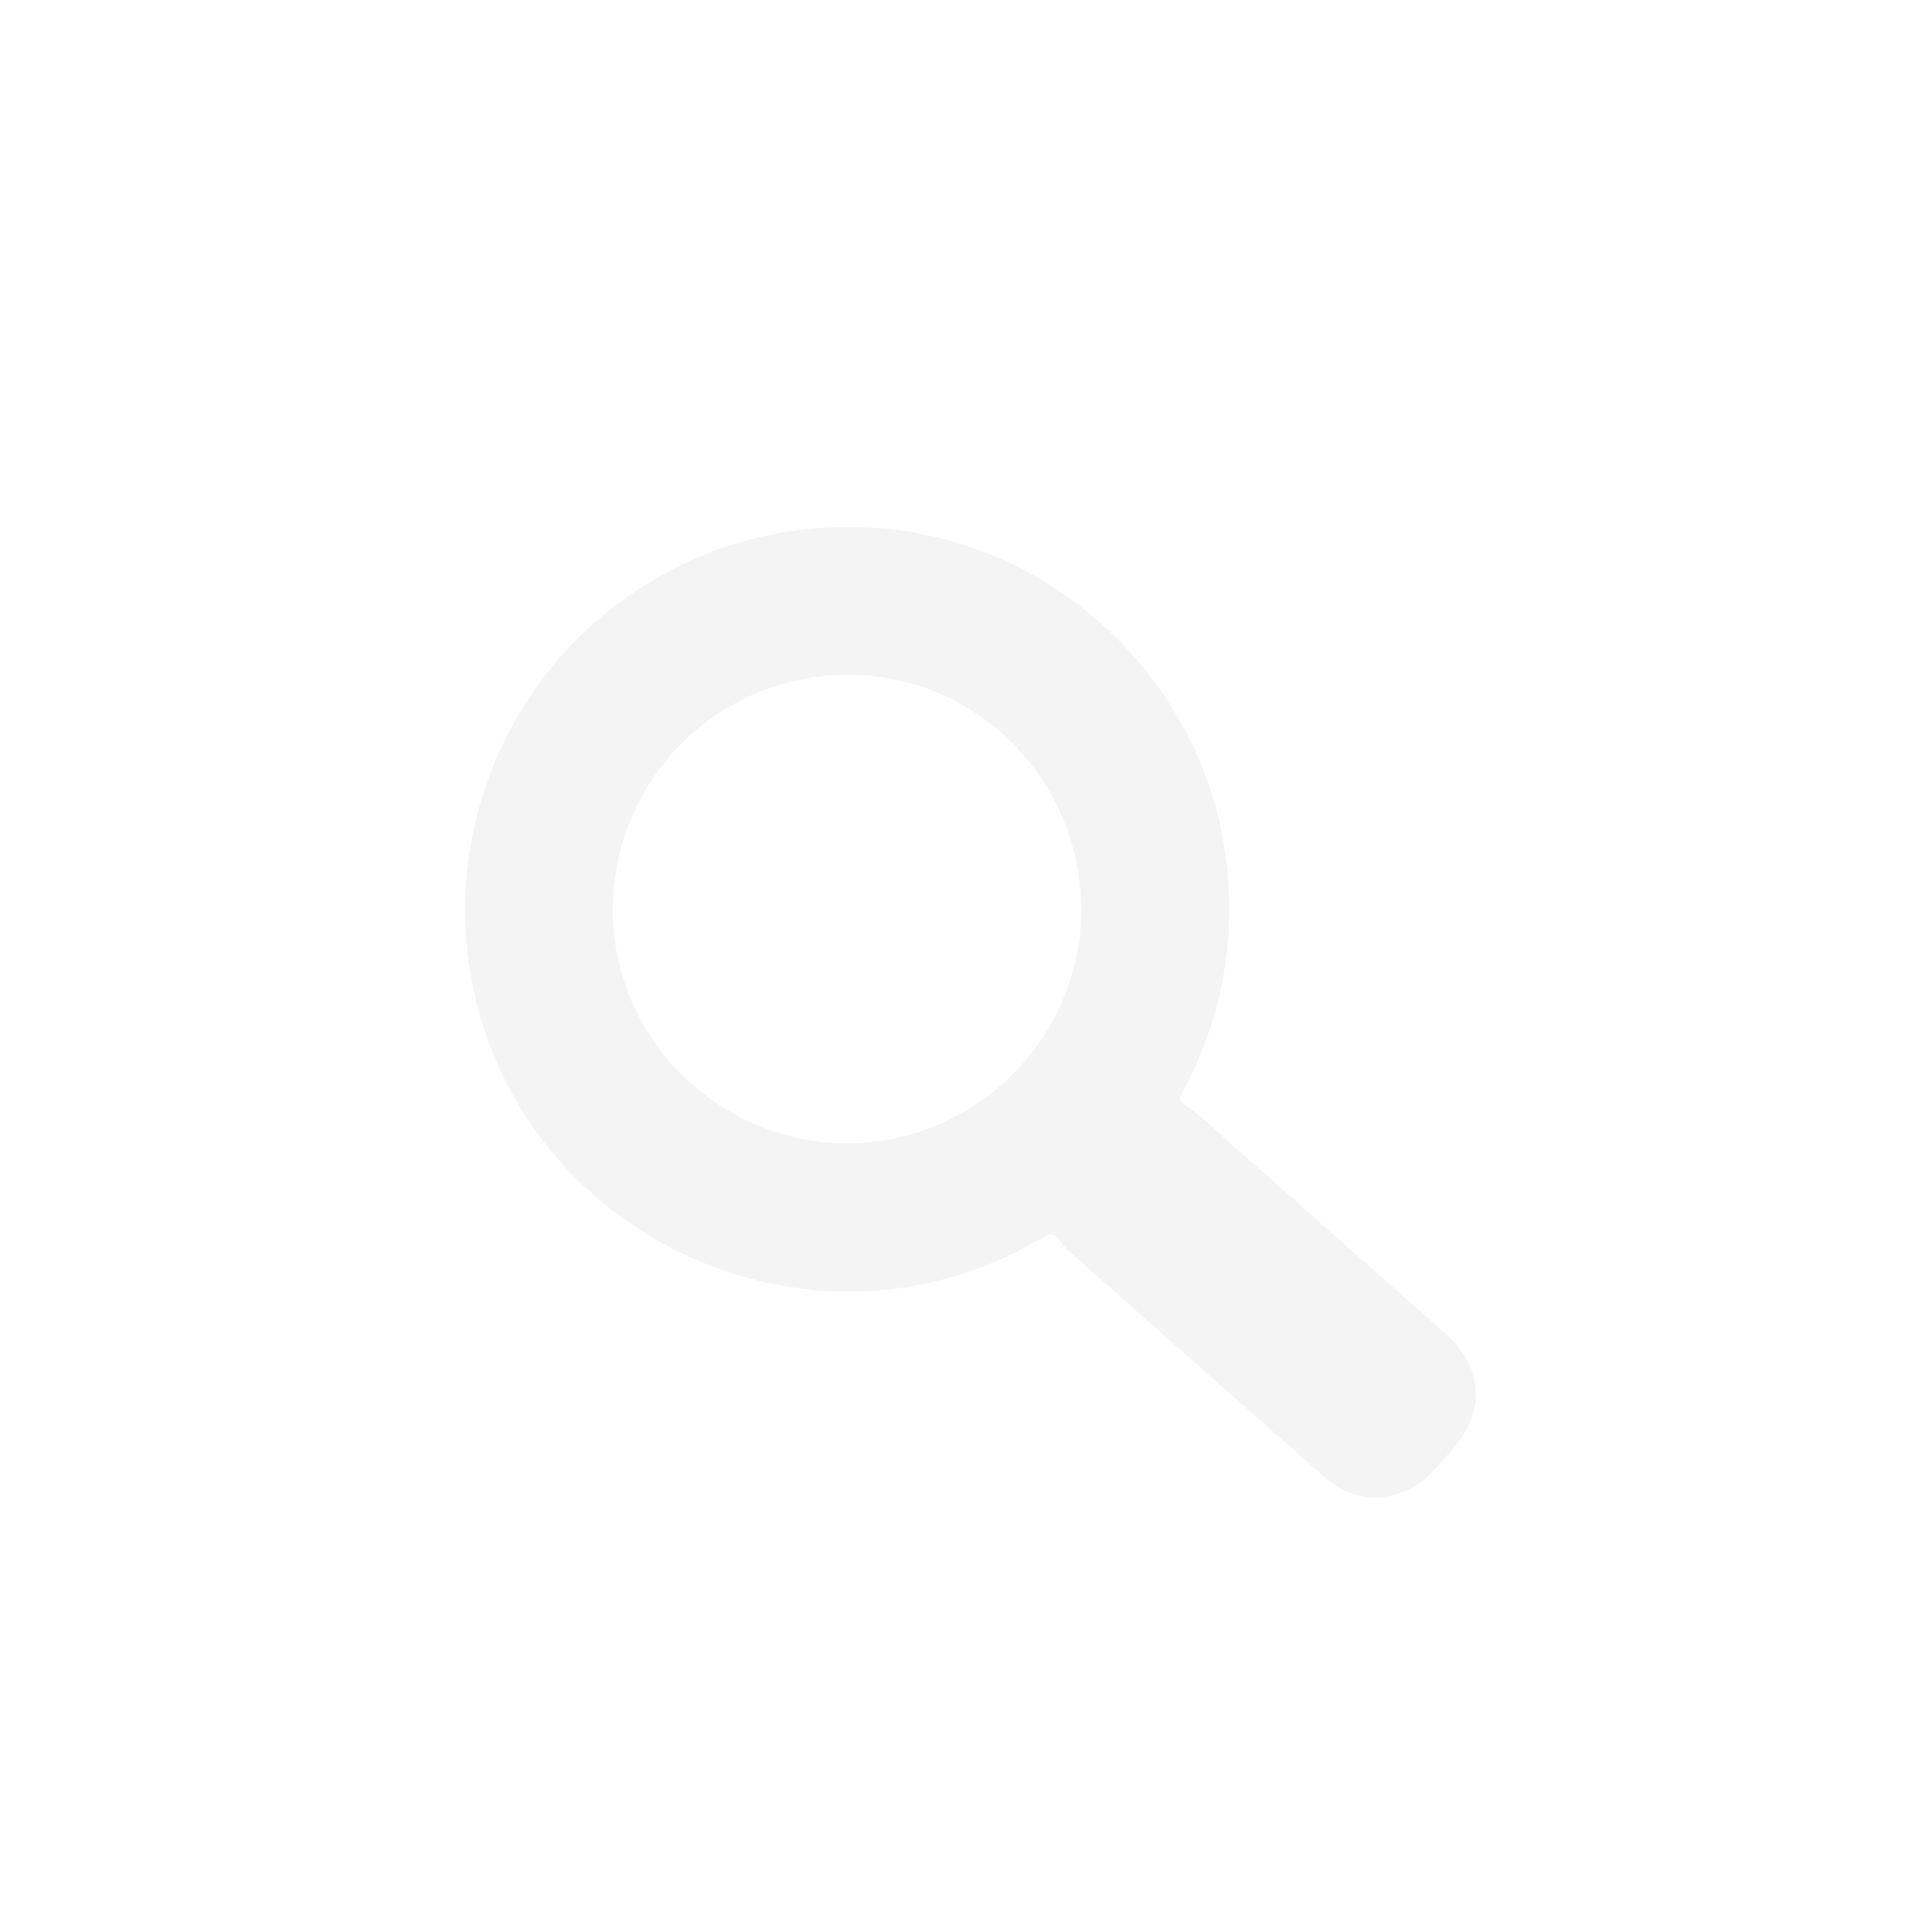
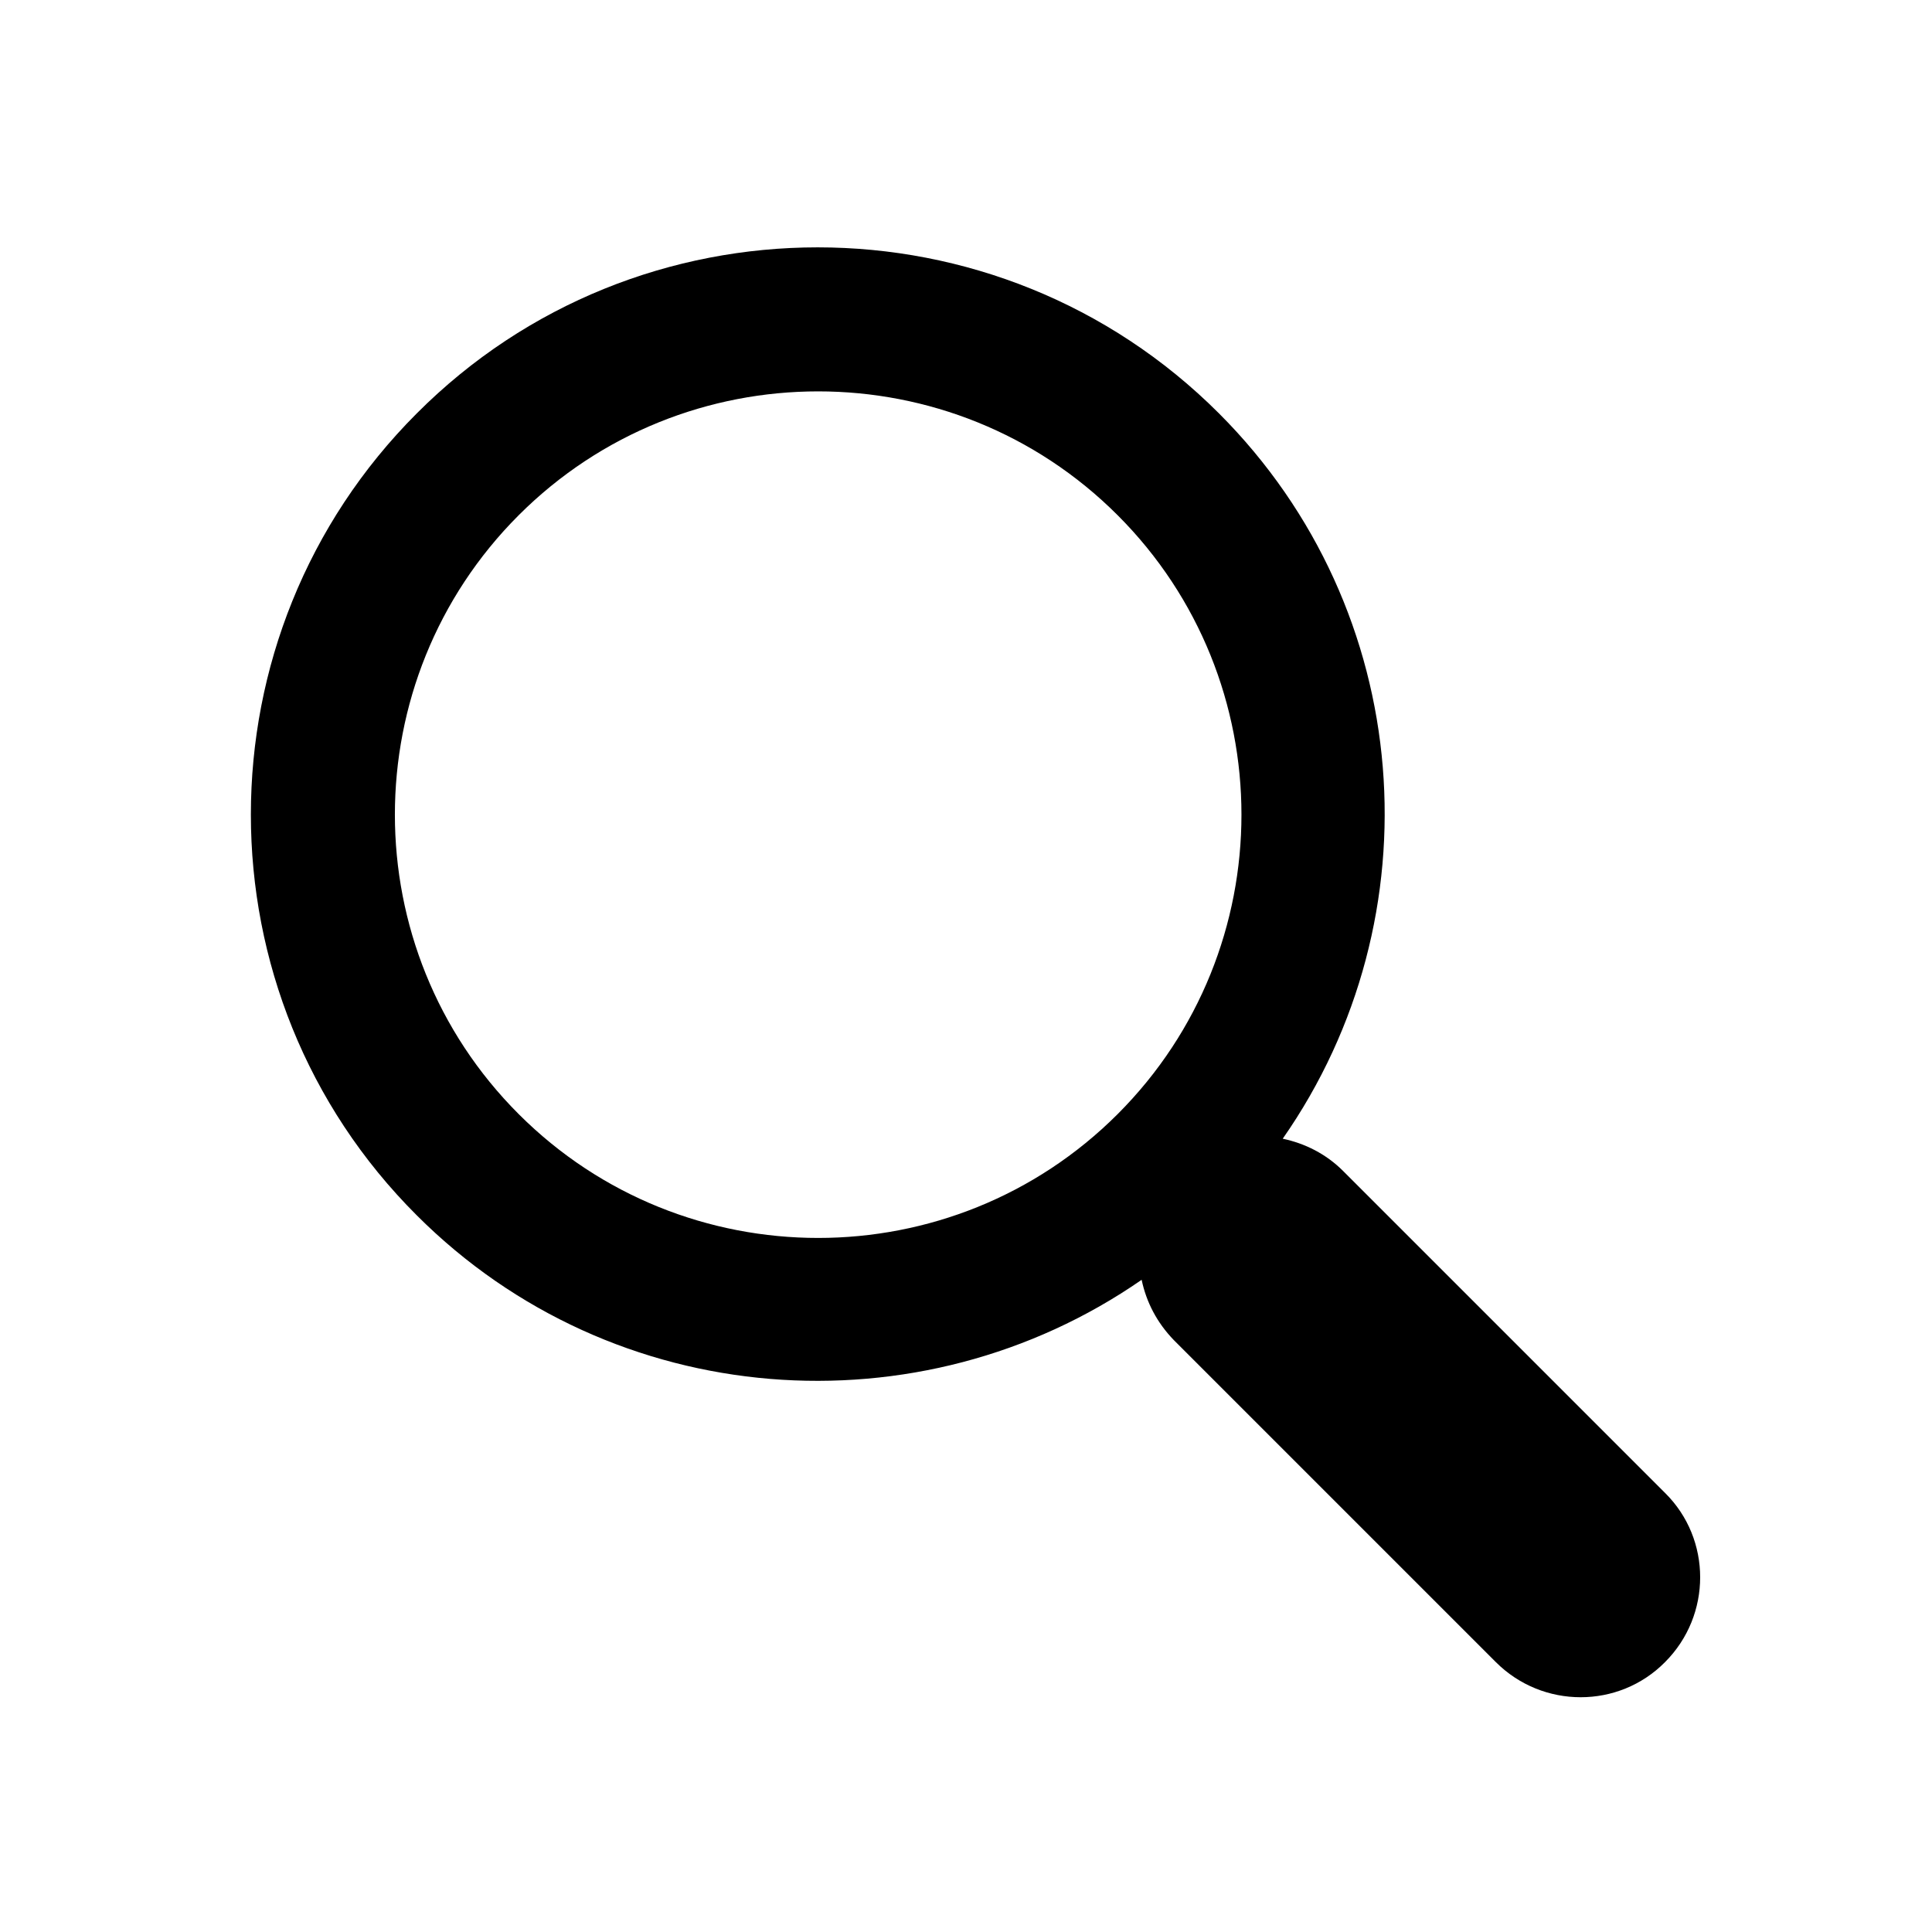
- <svg xmlns="http://www.w3.org/2000/svg" version="1.1" id="Layer_1" x="0" y="0" viewBox="0 0 80 80" xml:space="preserve">
-   <style>.st0{fill:#f4f4f4}</style>
-   <g id="layer1" transform="translate(-447.043 -105.59)">
-     <path id="Blue_1_" class="st0" d="M108.13 118.45c-1.55 0-2.8 1.25-2.8 2.8v45.19c0 1.55 1.25 2.8 2.8 2.8h24.33v-19.66h-6.62v-7.67h6.62v-5.65c0-6.56 4.01-10.13 9.86-10.13 2.8 0 5.21.21 5.91.3v6.85h-4.06c-3.18 0-3.8 1.51-3.8 3.73v4.9h7.59l-.99 7.67h-6.6v19.66h12.95c1.55 0 2.8-1.25 2.8-2.8v-45.19c0-1.55-1.25-2.8-2.8-2.8h-45.19z" />
-     <path id="path22" class="st0" d="M305.12 132.86c-1.87.83-3.88 1.39-5.98 1.64 2.15-1.29 3.8-3.33 4.58-5.76a20.955 20.955 0 01-6.62 2.53c-1.9-2.02-4.61-3.29-7.6-3.29-5.76 0-10.42 4.66-10.42 10.42 0 .82.09 1.61.27 2.37-8.66-.43-16.34-4.58-21.48-10.89-.9 1.54-1.41 3.33-1.41 5.24 0 3.62 1.84 6.8 4.64 8.67-1.71-.05-3.31-.52-4.72-1.3v.13c0 5.05 3.59 9.26 8.36 10.22-.87.24-1.79.36-2.74.36-.67 0-1.32-.06-1.96-.19 1.33 4.14 5.17 7.15 9.73 7.24-3.57 2.8-8.06 4.46-12.94 4.46-.84 0-1.67-.05-2.49-.15a29.46 29.46 0 0015.97 4.68c19.17 0 29.64-15.88 29.64-29.65 0-.45-.01-.9-.03-1.35 2.03-1.46 3.8-3.29 5.2-5.38" />
-     <path id="path4180" class="st0" d="M211.45 118.45c-6.89 0-11.61 4.21-11.61 11.93v6.66h-7.8v9.03h7.8v23.16h9.32v-23.16h7.78l1.17-9.03h-8.95v-5.77c0-2.61.73-4.4 4.48-4.4h4.78v-8.07c-.83-.1-3.67-.35-6.97-.35z" />
-     <path id="rect3687" class="st0" d="M355.55 118.07c-8.25 0-14.96 6.71-14.96 14.96v21.64c0 8.25 6.71 14.96 14.96 14.96h21.77c8.25 0 14.96-6.71 14.96-14.96v-21.64c0-8.25-6.71-14.96-14.96-14.96h-21.77zm0 4.43h21.77c5.87 0 10.53 4.66 10.53 10.53v21.64c0 5.87-4.66 10.53-10.53 10.53h-21.77c-5.87 0-10.53-4.66-10.53-10.53v-21.64c0-5.87 4.66-10.53 10.53-10.53zm24.75 4.43c-1.71 0-3.1 1.39-3.1 3.1 0 1.71 1.39 3.1 3.1 3.1s3.1-1.39 3.1-3.1c0-1.71-1.38-3.1-3.1-3.1zm-13.87 3.64c-7.31 0-13.28 5.97-13.28 13.28s5.97 13.28 13.28 13.28 13.28-5.97 13.28-13.28-5.97-13.28-13.28-13.28zm0 4.44c4.91 0 8.85 3.93 8.85 8.84s-3.94 8.84-8.85 8.84-8.84-3.93-8.84-8.84 3.93-8.84 8.84-8.84z" />
+ <svg xmlns="http://www.w3.org/2000/svg" viewBox="0 0 330 330">
+   <path d="M-219.5 199.4c-5.9 5.9-5.9 15.4 0 21.2 2.9 2.9 6.8 4.4 10.6 4.4s7.7-1.5 10.6-4.4l45-45c.3-.3.7-.7 1-1.1.1-.1.1-.2.2-.3.2-.3.5-.6.7-.9.1-.1.1-.2.2-.3.2-.3.4-.7.6-1 0-.1.1-.1.1-.2.2-.4.4-.8.5-1.1v-.1c.2-.4.3-.8.4-1.3v-.1c.1-.4.2-.8.3-1.3 0-.1 0-.2.1-.4.1-.4.1-.7.2-1.1.1-.5.1-1 .1-1.5s0-1-.1-1.5c0-.4-.1-.7-.2-1.1 0-.1 0-.2-.1-.4-.1-.4-.2-.9-.3-1.3v-.1c-.1-.4-.3-.9-.5-1.3v-.1c-.2-.4-.3-.8-.5-1.2 0-.1-.1-.1-.1-.2-.2-.3-.4-.7-.6-1-.1-.1-.1-.2-.2-.2-.2-.3-.4-.6-.7-.9-.1-.1-.1-.2-.2-.3-.3-.4-.6-.7-1-1.1l-45-45c-5.9-5.9-15.4-5.9-21.2 0s-5.9 15.4 0 21.2l19.4 19.4H-295c-8.3 0-15 6.7-15 15s6.7 15 15 15h94.8l-19.3 19.6z" />
+   <path d="M-181.6 42.3c-40.9 0-79 20.3-101.9 54.3-4.6 6.9-2.8 16.2 4.1 20.8 6.9 4.6 16.2 2.8 20.8-4.1 17.3-25.7 46.1-41.1 77-41.1 51.1 0 92.7 41.6 92.7 92.7s-41.6 92.7-92.7 92.7c-30.8 0-59.6-15.3-76.9-40.9-4.6-6.9-14-8.7-20.8-4-6.9 4.6-8.7 14-4 20.8 22.9 33.9 60.9 54.1 101.7 54.1 67.7 0 122.7-55 122.7-122.7S-114 42.3-181.6 42.3z" />
+   <g>
+     <path d="M208.2 70.6c-37.8-37.8-99.3-37.8-137 0-37.8 37.8-37.8 99.3 0 137 33.6 33.6 86 37.2 123.8 11 .8 3.8 2.6 7.3 5.5 10.3l55 55c8 8 21 8 28.9 0 8-8 8-21 0-28.9l-55-55c-2.9-2.9-6.5-4.7-10.3-5.5 26.4-37.8 22.8-90.2-10.9-123.9zm-17.3 119.7c-28.2 28.2-74.1 28.2-102.3 0-28.2-28.2-28.2-74.1 0-102.3 28.2-28.2 74.1-28.2 102.3 0 28.2 28.2 28.2 74.1 0 102.3z" />
  </g>
-   <path class="st0" d="M208.07 59.95c.16-.48.3-.91.44-1.33 1.32-3.92 2.64-7.83 3.94-11.75a.45.45 0 00-.04-.36 24.97 24.97 0 01-3.16-8.81c-.28-1.79-.39-3.59-.26-5.4.33-4.76 1.85-9.11 4.66-12.99 2.91-4.02 6.71-6.92 11.34-8.7 2.02-.77 4.11-1.25 6.26-1.47 1.39-.14 2.78-.19 4.17-.08 3.66.26 7.11 1.23 10.32 3.02 4.89 2.72 8.48 6.65 10.76 11.75 1 2.24 1.64 4.59 1.92 7.04.17 1.52.24 3.04.14 4.57-.26 3.92-1.36 7.58-3.36 10.97-2.05 3.49-4.8 6.32-8.23 8.49a24.588 24.588 0 01-8.33 3.32c-1.67.34-3.35.49-5.04.47-3.63-.03-7.1-.8-10.38-2.36-.41-.19-.81-.39-1.2-.61a.588.588 0 00-.5-.05c-2.22.72-4.44 1.43-6.67 2.14l-6.57 2.1-.21.04zm6.33-6.25c.18-.05.29-.08.39-.11 2.43-.78 4.87-1.56 7.3-2.34.21-.07.37-.05.57.07 3.11 1.98 6.51 3.05 10.19 3.24 1.69.09 3.37-.04 5.02-.4 6.43-1.4 11.21-5.01 14.31-10.8 1.81-3.38 2.53-7.02 2.29-10.85a20.603 20.603 0 00-6.21-13.5c-3.56-3.45-7.83-5.4-12.77-5.85-2.18-.2-4.35-.03-6.48.5-5.32 1.32-9.52 4.26-12.54 8.83-2.88 4.35-3.89 9.16-3.19 14.31.45 3.29 1.67 6.29 3.6 8.99.09.13.11.24.06.39-.64 1.87-1.27 3.74-1.9 5.61-.21.61-.41 1.22-.64 1.91z" />
-   <path class="st0" d="M246.68 40.67c-.07 1.07-.26 1.94-.65 2.77-.08.17-.18.33-.3.47-1.01 1.13-2.27 1.83-3.73 2.17-1.41.33-2.76.16-4.09-.37-1.35-.54-2.72-1.04-4.04-1.64-2.14-.96-3.97-2.39-5.62-4.04-1.6-1.6-2.98-3.37-4.19-5.27-.76-1.18-1.51-2.36-2-3.69-.39-1.06-.68-2.14-.66-3.27.03-2.25.93-4.11 2.64-5.57.49-.41 1.06-.57 1.7-.5.39.04.79.07 1.19.07.39 0 .7.15.87.5.2.41.38.83.54 1.26.53 1.41 1.05 2.82 1.59 4.23.14.36.11.69-.07 1.04-.41.81-1.05 1.43-1.67 2.07-.51.53-.57.8-.22 1.43 1.55 2.81 3.62 5.14 6.42 6.77.68.39 1.39.73 2.09 1.08.5.24.84.18 1.21-.23.72-.8 1.42-1.61 2.12-2.43.32-.37.56-.49 1.02-.34.37.12.72.29 1.06.47 1.41.74 2.82 1.5 4.23 2.24.37.2.62.47.56.78zM59.81 55.18c-2.9-2.56-5.78-5.12-8.68-7.67-.66-.58-1.26-1.23-2-1.7-.32-.2-.3-.35-.15-.63 1.57-2.89 2.16-5.98 1.83-9.25-.77-7.52-7-13.55-14.56-14.07-9.21-.64-16.96 6.56-17 15.87.02.8.08 1.69.23 2.57 1.81 10.81 14.01 16.56 23.47 11.07.64-.37.64-.37 1.08.18.08.1.17.21.27.29 3.54 3.13 7.07 6.27 10.62 9.38 1.3 1.14 3.15 1.01 4.34-.23.28-.29.54-.59.81-.89 1.48-1.63 1.37-3.48-.26-4.92zm-24.67-7.84c-5.33.03-9.74-4.3-9.76-9.6a9.712 9.712 0 019.7-9.8c5.32-.03 9.68 4.34 9.69 9.71.01 5.3-4.32 9.66-9.63 9.69z" />
</svg>
